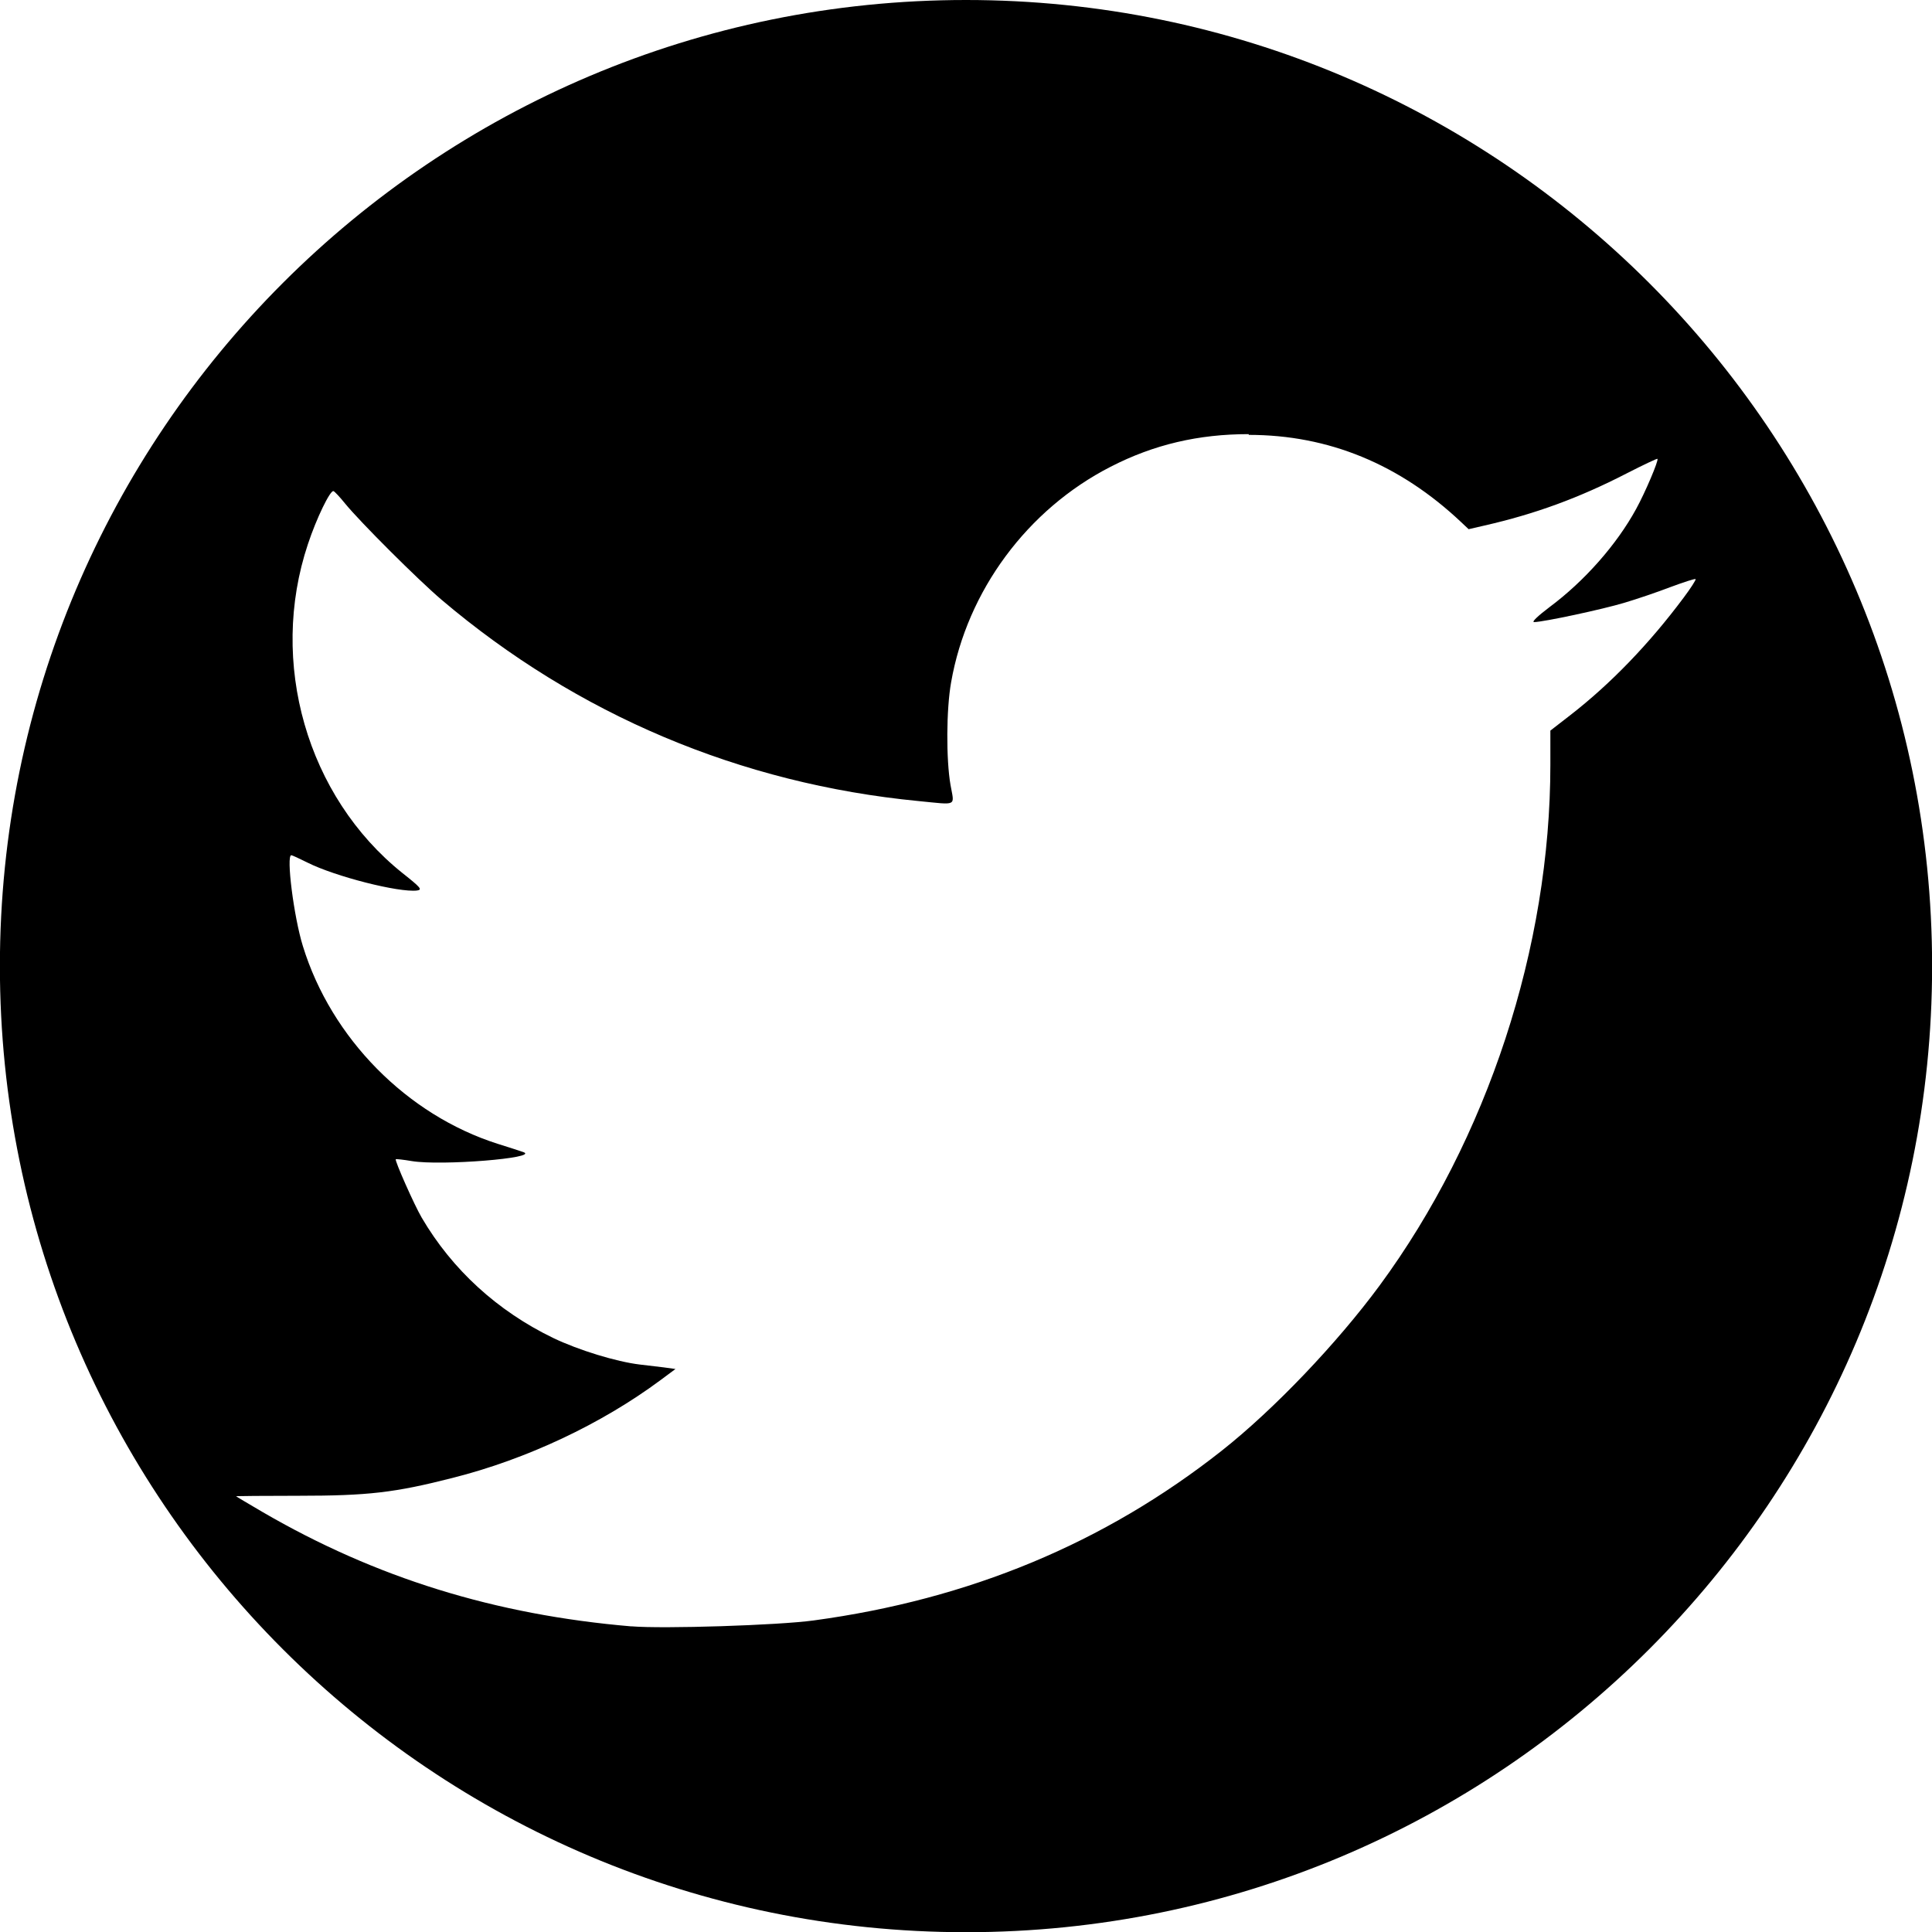
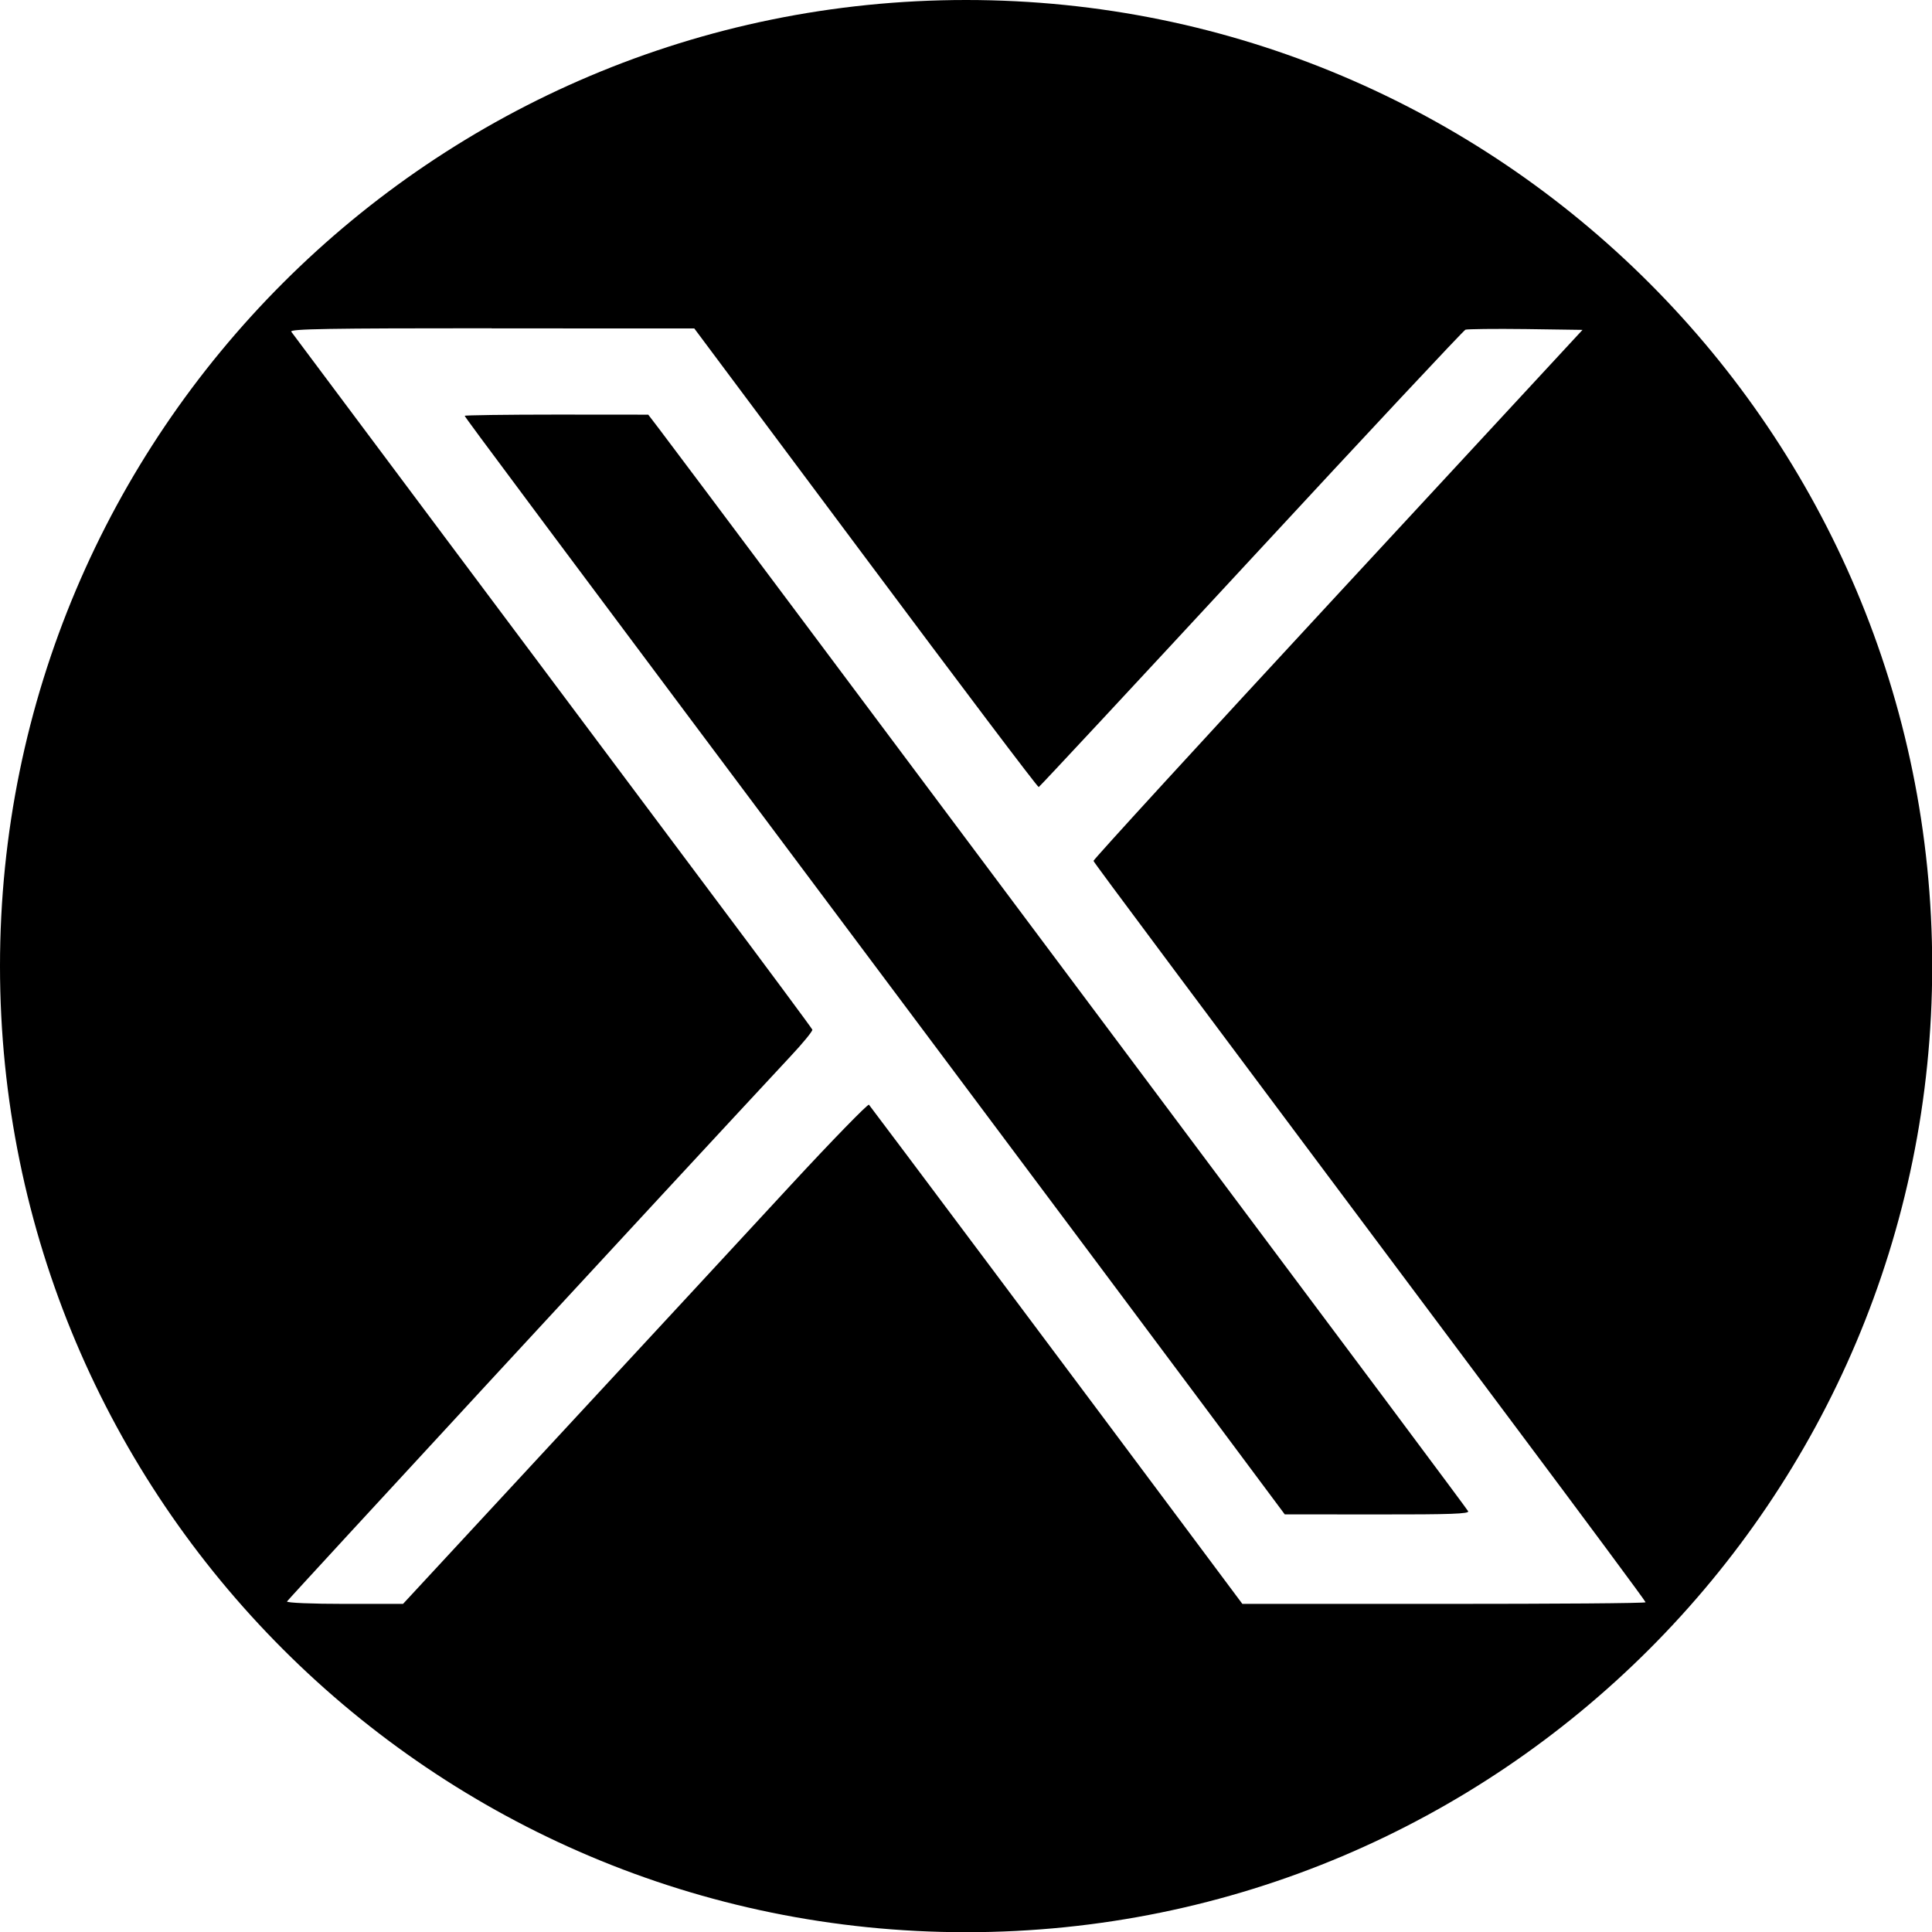
<svg xmlns="http://www.w3.org/2000/svg" width="9.525mm" height="9.525mm" version="1.1" viewBox="0 0 9.525 9.525" xml:space="preserve">
-   <g transform="translate(4.4805 -90.668)">
-     <path d="m0.282 90.668a4.763 4.763 0 0 0-4.763 4.763 4.763 4.763 0 0 0 4.763 4.763 4.763 4.763 0 0 0 4.763-4.763 4.763 4.763 0 0 0-4.763-4.763zm1.394 2.144c0.394 0 0.745 0.145 1.048 0.431l0.036 0.034 0.078-0.018c0.25-0.057 0.466-0.136 0.701-0.257 0.082-0.042 0.15-0.074 0.152-0.072 0.007 0.007-0.06 0.165-0.105 0.247-0.096 0.176-0.255 0.356-0.427 0.484-0.058 0.044-0.09 0.074-0.076 0.074 0.047-6.08e-4 0.338-0.063 0.444-0.095 0.061-0.018 0.164-0.053 0.229-0.078 0.065-0.024 0.12-0.042 0.123-0.039 0.003 3e-3 -0.024 0.045-0.06 0.093-0.168 0.225-0.357 0.422-0.558 0.578l-0.098 0.076v0.168c0 0.9-0.31 1.845-0.842 2.568-0.211 0.286-0.521 0.611-0.778 0.814-0.578 0.456-1.244 0.733-2.012 0.837-0.175 0.024-0.742 0.042-0.898 0.029l-3.142e-4 3.16e-4c-0.673-0.057-1.262-0.24-1.819-0.564-0.071-0.042-0.13-0.076-0.13-0.078 0-5.65e-4 0.138-0.002 0.307-0.002 0.343-9.7e-5 0.474-0.015 0.76-0.088 0.365-0.092 0.734-0.266 1.025-0.482l0.074-0.055-0.058-0.008c-0.032-0.004-0.085-0.01-0.118-0.014-0.116-0.014-0.302-0.071-0.427-0.131-0.275-0.133-0.498-0.337-0.648-0.593-0.036-0.061-0.134-0.282-0.128-0.288 0.002-0.002 0.038 0.002 0.079 0.009 0.145 0.024 0.628-0.015 0.551-0.044-0.01-0.004-0.067-0.022-0.127-0.041-0.447-0.142-0.821-0.52-0.961-0.975-0.045-0.145-0.083-0.448-0.057-0.448 0.004 0 0.039 0.016 0.079 0.036 0.137 0.069 0.452 0.149 0.541 0.138 0.027-0.004 0.019-0.014-0.072-0.086-0.471-0.377-0.661-1.039-0.466-1.622 0.042-0.127 0.11-0.267 0.126-0.261 0.006 0.002 0.032 0.03 0.057 0.061 0.076 0.093 0.36 0.376 0.475 0.474 0.669 0.568 1.475 0.908 2.352 0.993 0.195 0.019 0.177 0.028 0.158-0.079-0.022-0.126-0.021-0.373 0.003-0.507 0.079-0.451 0.376-0.852 0.786-1.062 0.214-0.11 0.434-0.161 0.681-0.161z" stroke-linecap="round" stroke-linejoin="round" stroke-miterlimit="55.3" stroke-width="2.809" style="paint-order:markers fill stroke" />
+   <g transform="translate(-52.105 -68.396)">
+     <path d="m56.868 68.396a4.763 4.763 0 0 0-4.763 4.763 4.763 4.763 0 0 0 4.763 4.763 4.763 4.763 0 0 0 4.763-4.763 4.763 4.763 0 0 0-4.763-4.763zm-2.34 1.619 1 3.63e-4 0.845 1.132c0.464 0.622 0.848 1.131 0.853 1.129 0.005-0.002 0.476-0.508 1.048-1.126 0.572-0.618 1.047-1.126 1.056-1.129 9e-3 -0.003 0.142-0.005 0.297-0.003l0.28 0.004-1.207 1.304c-0.664 0.717-1.206 1.309-1.204 1.314 0.003 0.01 0.42 0.568 2.058 2.759 0.365 0.488 0.664 0.891 0.664 0.896 0 0.005-0.447 0.008-0.994 0.008h-0.994l-0.279-0.374c-0.466-0.625-1.552-2.076-1.562-2.087-0.005-0.005-0.18 0.174-0.387 0.398-0.208 0.225-0.722 0.781-1.144 1.236l-0.766 0.827h-0.288c-0.159 0-0.286-0.005-0.284-0.012 0.004-9e-3 1.898-2.06 2.48-2.685 0.063-0.067 0.112-0.127 0.11-0.134-0.002-0.006-0.227-0.31-0.5-0.674-0.273-0.365-0.847-1.133-1.276-1.706-0.429-0.574-0.786-1.051-0.793-1.061-0.011-0.014 0.189-0.017 0.987-0.017zm0.321 0.425c-0.249 0-0.453 0.003-0.453 0.006 0 0.006 0.297 0.405 2.285 3.062 0.542 0.725 1.16 1.551 1.372 1.836l0.386 0.518 0.457 3.64e-4c0.362 4.67e-4 0.455-0.003 0.447-0.016-0.011-0.018-0.46-0.62-1.832-2.454-0.449-0.6-1.105-1.478-1.458-1.95-0.353-0.472-0.667-0.891-0.697-0.93l-0.055-0.072z" stroke-linecap="round" stroke-linejoin="round" stroke-miterlimit="55.3" stroke-width="5.4" style="paint-order:stroke markers fill" />
  </g>
</svg>
